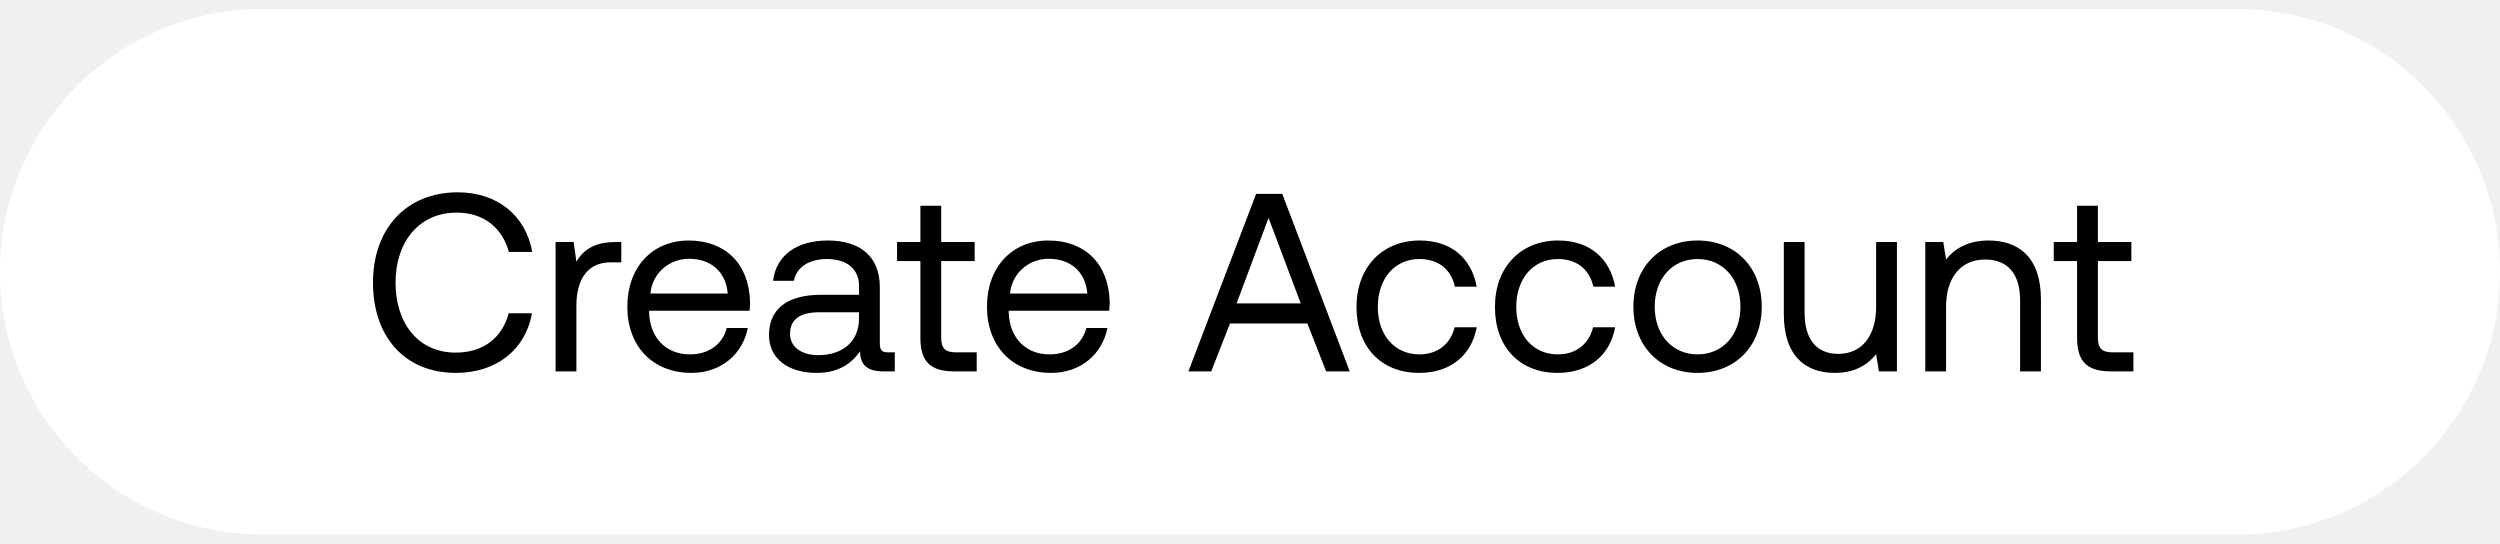
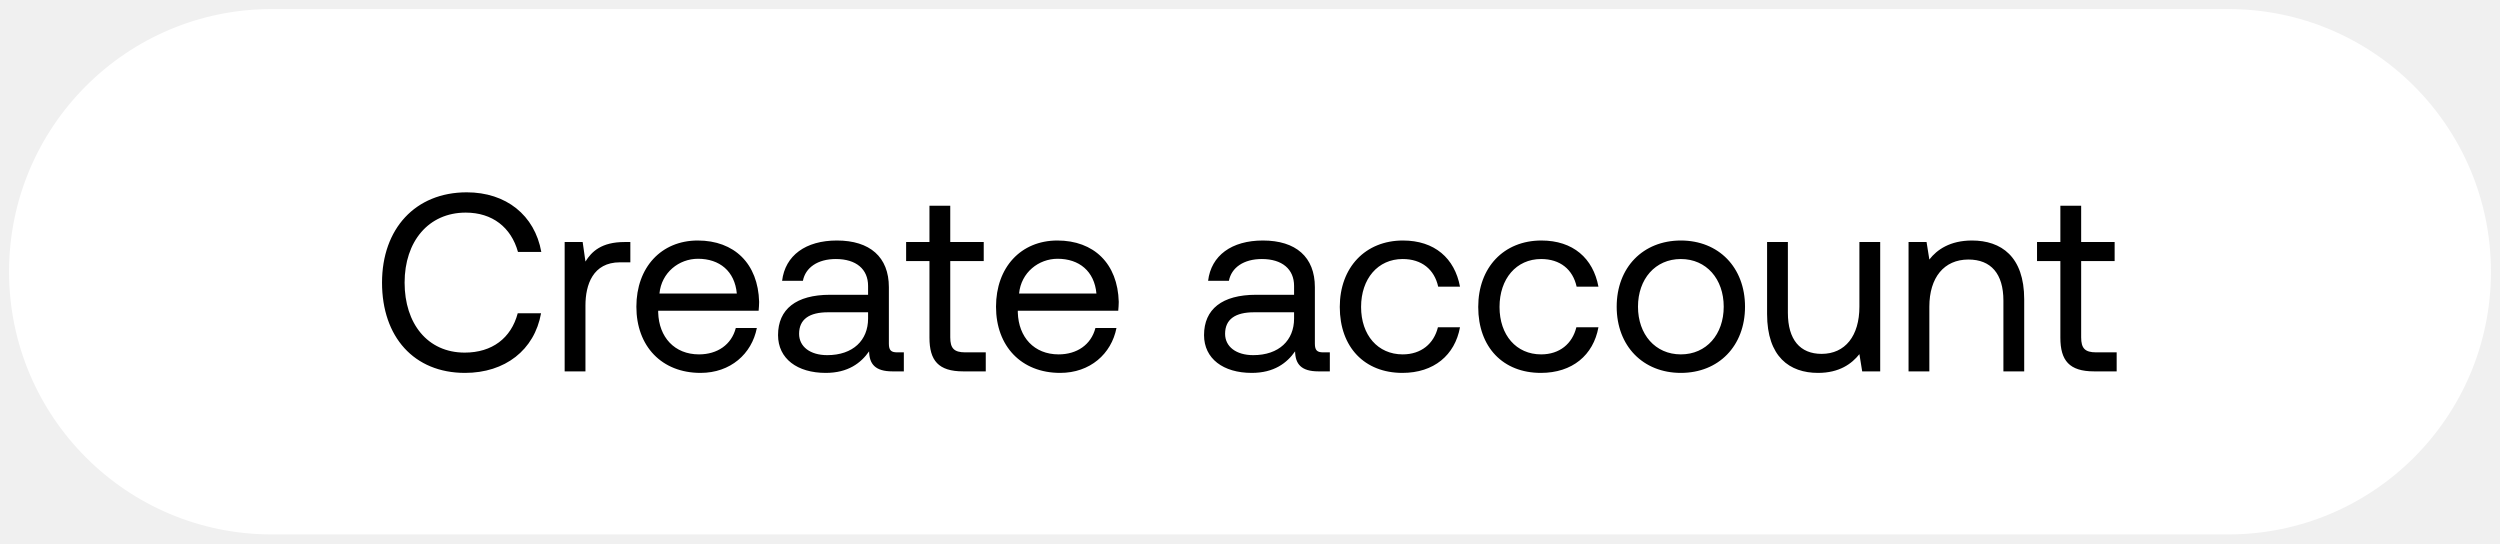
<svg xmlns="http://www.w3.org/2000/svg" width="138" height="30" viewBox="0 0 138 30" fill="none">
-   <rect y=".5" width="138" height="29" rx="14.5" fill="#fff" />
-   <path d="M25.166 20.584c2.212 0 3.836-1.26 4.2-3.29h-1.288c-.364 1.372-1.414 2.17-2.926 2.17-2.058 0-3.318-1.61-3.318-3.864 0-2.268 1.316-3.864 3.374-3.864 1.47 0 2.506.812 2.884 2.17h1.288c-.364-2.03-1.946-3.29-4.116-3.29-2.842 0-4.676 2.016-4.676 4.984 0 2.996 1.764 4.984 4.578 4.984zm8.807-7.224c-1.274 0-1.82.532-2.156 1.078l-.154-1.078h-.994v7.14h1.148v-3.64c0-1.134.406-2.38 1.904-2.38h.574v-1.12h-.322zm4.197 7.224c1.652 0 2.828-1.05 3.108-2.478h-1.162c-.238.924-1.022 1.456-2.03 1.456-1.358 0-2.212-.952-2.254-2.31v-.098h5.544c.014-.168.028-.336.028-.49-.056-2.114-1.372-3.388-3.388-3.388s-3.388 1.484-3.388 3.654c0 2.184 1.4 3.654 3.542 3.654zm-2.268-4.382c.112-1.162 1.078-1.918 2.128-1.918 1.19 0 2.03.686 2.142 1.918h-4.27zm13.126 3.248c-.322 0-.462-.098-.462-.476v-3.122c0-1.666-1.05-2.576-2.87-2.576-1.722 0-2.856.826-3.024 2.226h1.148c.14-.728.812-1.204 1.82-1.204 1.12 0 1.778.56 1.778 1.484v.49h-2.1c-1.876 0-2.87.798-2.87 2.226 0 1.302 1.064 2.086 2.632 2.086 1.232 0 1.946-.546 2.394-1.19.014.7.336 1.106 1.288 1.106h.63v-1.05h-.364zm-1.61-1.862c0 1.19-.826 2.016-2.254 2.016-.952 0-1.554-.476-1.554-1.176 0-.812.574-1.19 1.596-1.19h2.212v.35zm3.388 1.05c0 1.26.49 1.862 1.862 1.862h1.246v-1.05H52.78c-.616 0-.826-.224-.826-.826V14.41h1.848v-1.05h-1.848v-2.002h-1.148v2.002h-1.288v1.05h1.288v4.228zm7.215 1.946c1.652 0 2.828-1.05 3.108-2.478h-1.162c-.238.924-1.022 1.456-2.03 1.456-1.358 0-2.212-.952-2.254-2.31v-.098h5.544c.014-.168.028-.336.028-.49-.056-2.114-1.372-3.388-3.388-3.388S54.48 14.76 54.48 16.93c0 2.184 1.4 3.654 3.542 3.654zm-2.268-4.382c.112-1.162 1.078-1.918 2.128-1.918 1.19 0 2.03.686 2.142 1.918h-4.27zM66.86 20.5l1.036-2.646h4.27l1.036 2.646h1.302l-3.724-9.8h-1.442L65.6 20.5h1.26zm3.164-8.47l1.778 4.718H68.26l1.764-4.718zm8.313 8.554c1.736 0 2.898-.98 3.178-2.52h-1.218c-.224.91-.924 1.498-1.946 1.498-1.372 0-2.296-1.064-2.296-2.618 0-1.554.924-2.646 2.296-2.646 1.05 0 1.75.574 1.96 1.526h1.204c-.294-1.568-1.4-2.548-3.15-2.548-2.072 0-3.486 1.484-3.486 3.668 0 2.226 1.372 3.64 3.458 3.64zm7.642 0c1.736 0 2.898-.98 3.178-2.52h-1.218c-.224.91-.924 1.498-1.946 1.498-1.372 0-2.296-1.064-2.296-2.618 0-1.554.924-2.646 2.296-2.646 1.05 0 1.75.574 1.96 1.526h1.204c-.294-1.568-1.4-2.548-3.15-2.548-2.072 0-3.486 1.484-3.486 3.668 0 2.226 1.372 3.64 3.458 3.64zm7.727 0c2.086 0 3.542-1.484 3.542-3.654s-1.456-3.654-3.542-3.654-3.542 1.484-3.542 3.654 1.456 3.654 3.542 3.654zm0-1.022c-1.414 0-2.366-1.106-2.366-2.632s.952-2.632 2.366-2.632c1.414 0 2.366 1.106 2.366 2.632s-.952 2.632-2.366 2.632zm9.856-2.632c0 1.61-.784 2.604-2.086 2.604-1.19 0-1.862-.784-1.862-2.268V13.36h-1.148v3.976c0 2.366 1.246 3.248 2.814 3.248 1.176 0 1.862-.504 2.282-1.036l.154.952h.994v-7.14h-1.148v3.57zm6.213-3.654c-1.204 0-1.932.504-2.352 1.05l-.154-.966h-.994v7.14h1.148v-3.57c0-1.61.812-2.604 2.156-2.604 1.246 0 1.932.784 1.932 2.268V20.5h1.148v-3.976c0-2.366-1.274-3.248-2.884-3.248zm4.88 5.362c0 1.26.49 1.862 1.862 1.862h1.246v-1.05h-1.134c-.616 0-.826-.224-.826-.826V14.41h1.848v-1.05h-1.848v-2.002h-1.148v2.002h-1.288v1.05h1.288v4.228z" fill="#000" />
+   <rect x=".5" y=".5" width="137" height="29" rx="14.5" fill="#fff" />
+   <path d="M25.666 20.584c2.212 0 3.836-1.26 4.2-3.29h-1.288c-.364 1.372-1.414 2.17-2.926 2.17-2.058 0-3.318-1.61-3.318-3.864 0-2.268 1.316-3.864 3.374-3.864 1.47 0 2.506.812 2.884 2.17h1.288c-.364-2.03-1.946-3.29-4.116-3.29-2.842 0-4.676 2.016-4.676 4.984 0 2.996 1.764 4.984 4.578 4.984zm8.807-7.224c-1.274 0-1.82.532-2.156 1.078l-.154-1.078h-.994v7.14h1.148v-3.64c0-1.134.406-2.38 1.904-2.38h.574v-1.12h-.322zm4.197 7.224c1.652 0 2.828-1.05 3.108-2.478h-1.162c-.238.924-1.022 1.456-2.03 1.456-1.358 0-2.212-.952-2.254-2.31v-.098h5.544c.014-.168.028-.336.028-.49-.056-2.114-1.372-3.388-3.388-3.388s-3.388 1.484-3.388 3.654c0 2.184 1.4 3.654 3.542 3.654zm-2.268-4.382c.112-1.162 1.078-1.918 2.128-1.918 1.19 0 2.03.686 2.142 1.918h-4.27zm13.126 3.248c-.322 0-.462-.098-.462-.476v-3.122c0-1.666-1.05-2.576-2.87-2.576-1.722 0-2.856.826-3.024 2.226h1.148c.14-.728.812-1.204 1.82-1.204 1.12 0 1.778.56 1.778 1.484v.49h-2.1c-1.876 0-2.87.798-2.87 2.226 0 1.302 1.064 2.086 2.632 2.086 1.232 0 1.946-.546 2.394-1.19.014.7.336 1.106 1.288 1.106h.63v-1.05h-.364zm-1.61-1.862c0 1.19-.826 2.016-2.254 2.016-.952 0-1.554-.476-1.554-1.176 0-.812.574-1.19 1.596-1.19h2.212v.35zm3.388 1.05c0 1.26.49 1.862 1.862 1.862h1.246v-1.05H53.28c-.616 0-.826-.224-.826-.826V14.41h1.848v-1.05h-1.848v-2.002h-1.148v2.002h-1.288v1.05h1.288v4.228zm7.215 1.946c1.652 0 2.828-1.05 3.108-2.478h-1.162c-.238.924-1.022 1.456-2.03 1.456-1.358 0-2.212-.952-2.254-2.31v-.098h5.544c.014-.168.028-.336.028-.49-.056-2.114-1.372-3.388-3.388-3.388S54.98 14.76 54.98 16.93c0 2.184 1.4 3.654 3.542 3.654zm-2.268-4.382c.112-1.162 1.078-1.918 2.128-1.918 1.19 0 2.03.686 2.142 1.918h-4.27zm16.79 3.248c-.322 0-.462-.098-.462-.476v-3.122c0-1.666-1.05-2.576-2.87-2.576-1.722 0-2.856.826-3.024 2.226h1.148c.14-.728.812-1.204 1.82-1.204 1.12 0 1.778.56 1.778 1.484v.49h-2.1c-1.876 0-2.87.798-2.87 2.226 0 1.302 1.064 2.086 2.632 2.086 1.232 0 1.946-.546 2.394-1.19.014.7.336 1.106 1.288 1.106h.63v-1.05h-.364zm-1.61-1.862c0 1.19-.826 2.016-2.254 2.016-.952 0-1.554-.476-1.554-1.176 0-.812.574-1.19 1.596-1.19h2.212v.35zm5.98 2.996c1.737 0 2.899-.98 3.179-2.52h-1.218c-.224.91-.924 1.498-1.946 1.498-1.372 0-2.296-1.064-2.296-2.618 0-1.554.924-2.646 2.296-2.646 1.05 0 1.75.574 1.96 1.526h1.204c-.294-1.568-1.4-2.548-3.15-2.548-2.072 0-3.486 1.484-3.486 3.668 0 2.226 1.372 3.64 3.458 3.64zm7.643 0c1.736 0 2.898-.98 3.178-2.52h-1.218c-.224.91-.924 1.498-1.946 1.498-1.372 0-2.296-1.064-2.296-2.618 0-1.554.924-2.646 2.296-2.646 1.05 0 1.75.574 1.96 1.526h1.204c-.294-1.568-1.4-2.548-3.15-2.548-2.072 0-3.486 1.484-3.486 3.668 0 2.226 1.372 3.64 3.458 3.64zm7.727 0c2.086 0 3.542-1.484 3.542-3.654s-1.456-3.654-3.542-3.654-3.542 1.484-3.542 3.654 1.456 3.654 3.542 3.654zm0-1.022c-1.414 0-2.366-1.106-2.366-2.632s.952-2.632 2.366-2.632c1.414 0 2.366 1.106 2.366 2.632s-.952 2.632-2.366 2.632zm9.856-2.632c0 1.61-.784 2.604-2.086 2.604-1.19 0-1.862-.784-1.862-2.268V13.36h-1.148v3.976c0 2.366 1.246 3.248 2.814 3.248 1.176 0 1.862-.504 2.282-1.036l.154.952h.994v-7.14h-1.148v3.57zm6.213-3.654c-1.204 0-1.932.504-2.352 1.05l-.154-.966h-.994v7.14h1.148v-3.57c0-1.61.812-2.604 2.156-2.604 1.246 0 1.932.784 1.932 2.268V20.5h1.148v-3.976c0-2.366-1.274-3.248-2.884-3.248zm4.88 5.362c0 1.26.49 1.862 1.862 1.862h1.246v-1.05h-1.134c-.616 0-.826-.224-.826-.826V14.41h1.848v-1.05h-1.848v-2.002h-1.148v2.002h-1.288v1.05h1.288v4.228z" fill="#000" />
</svg>
